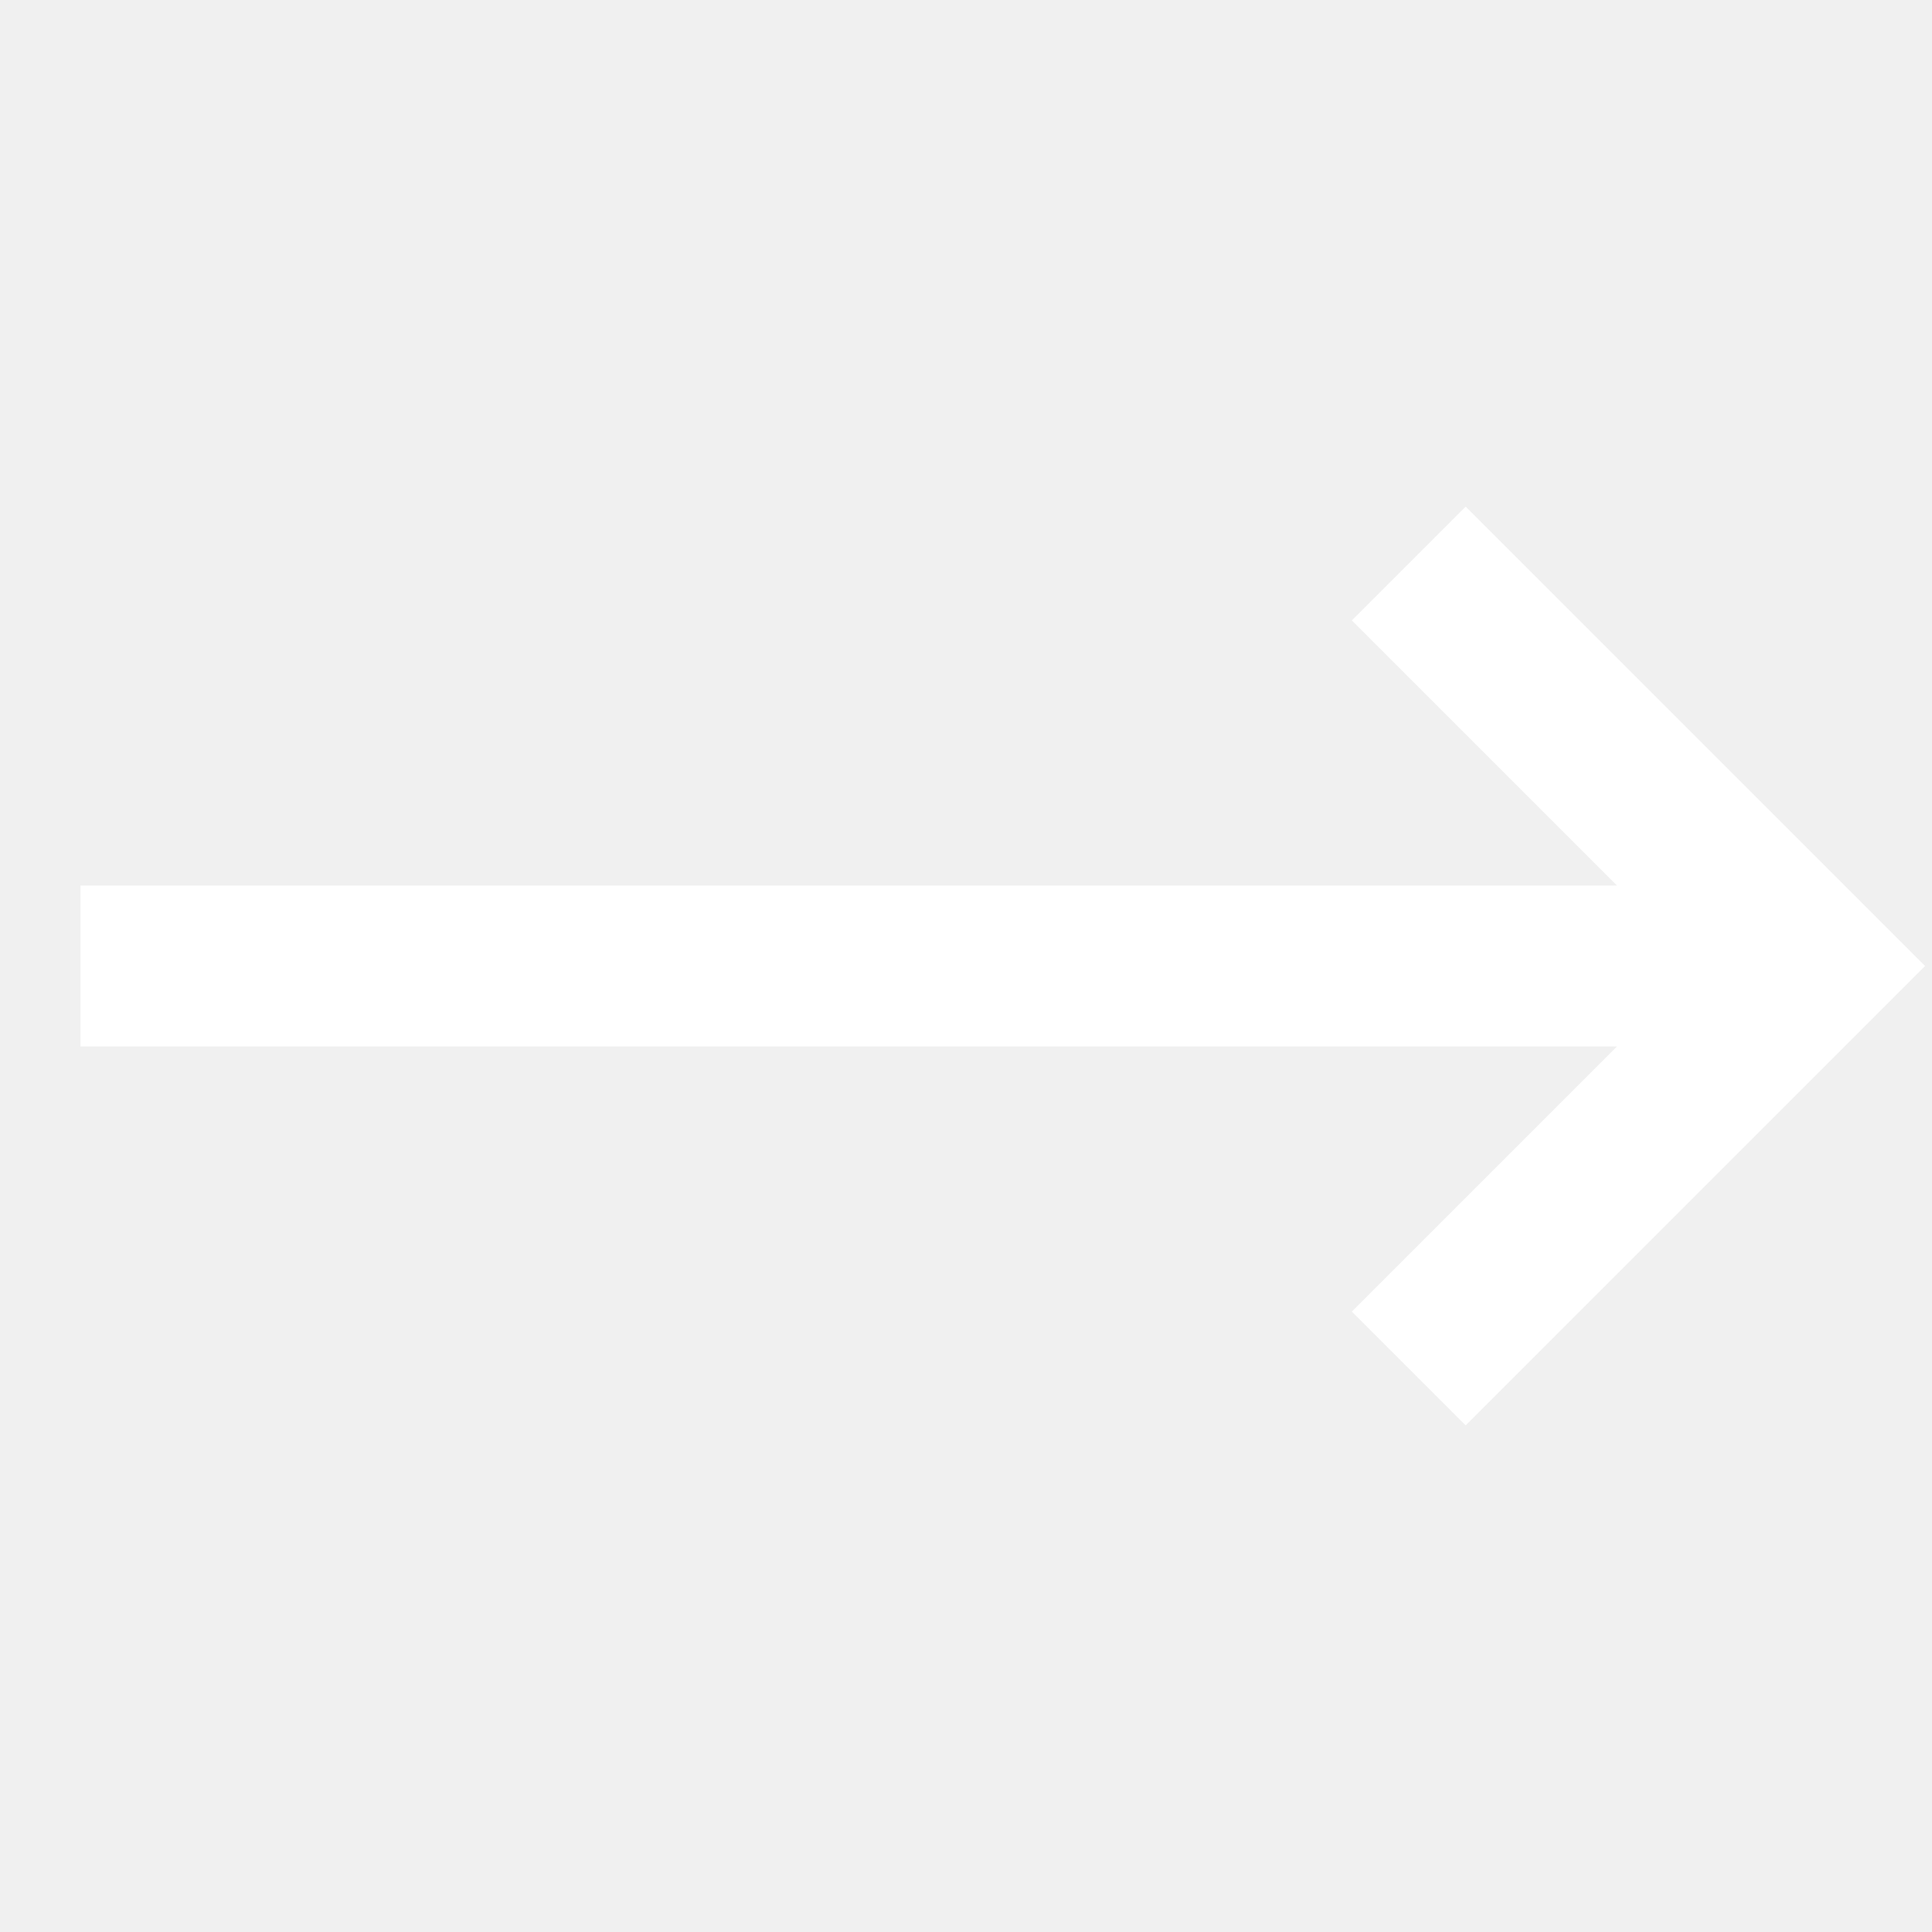
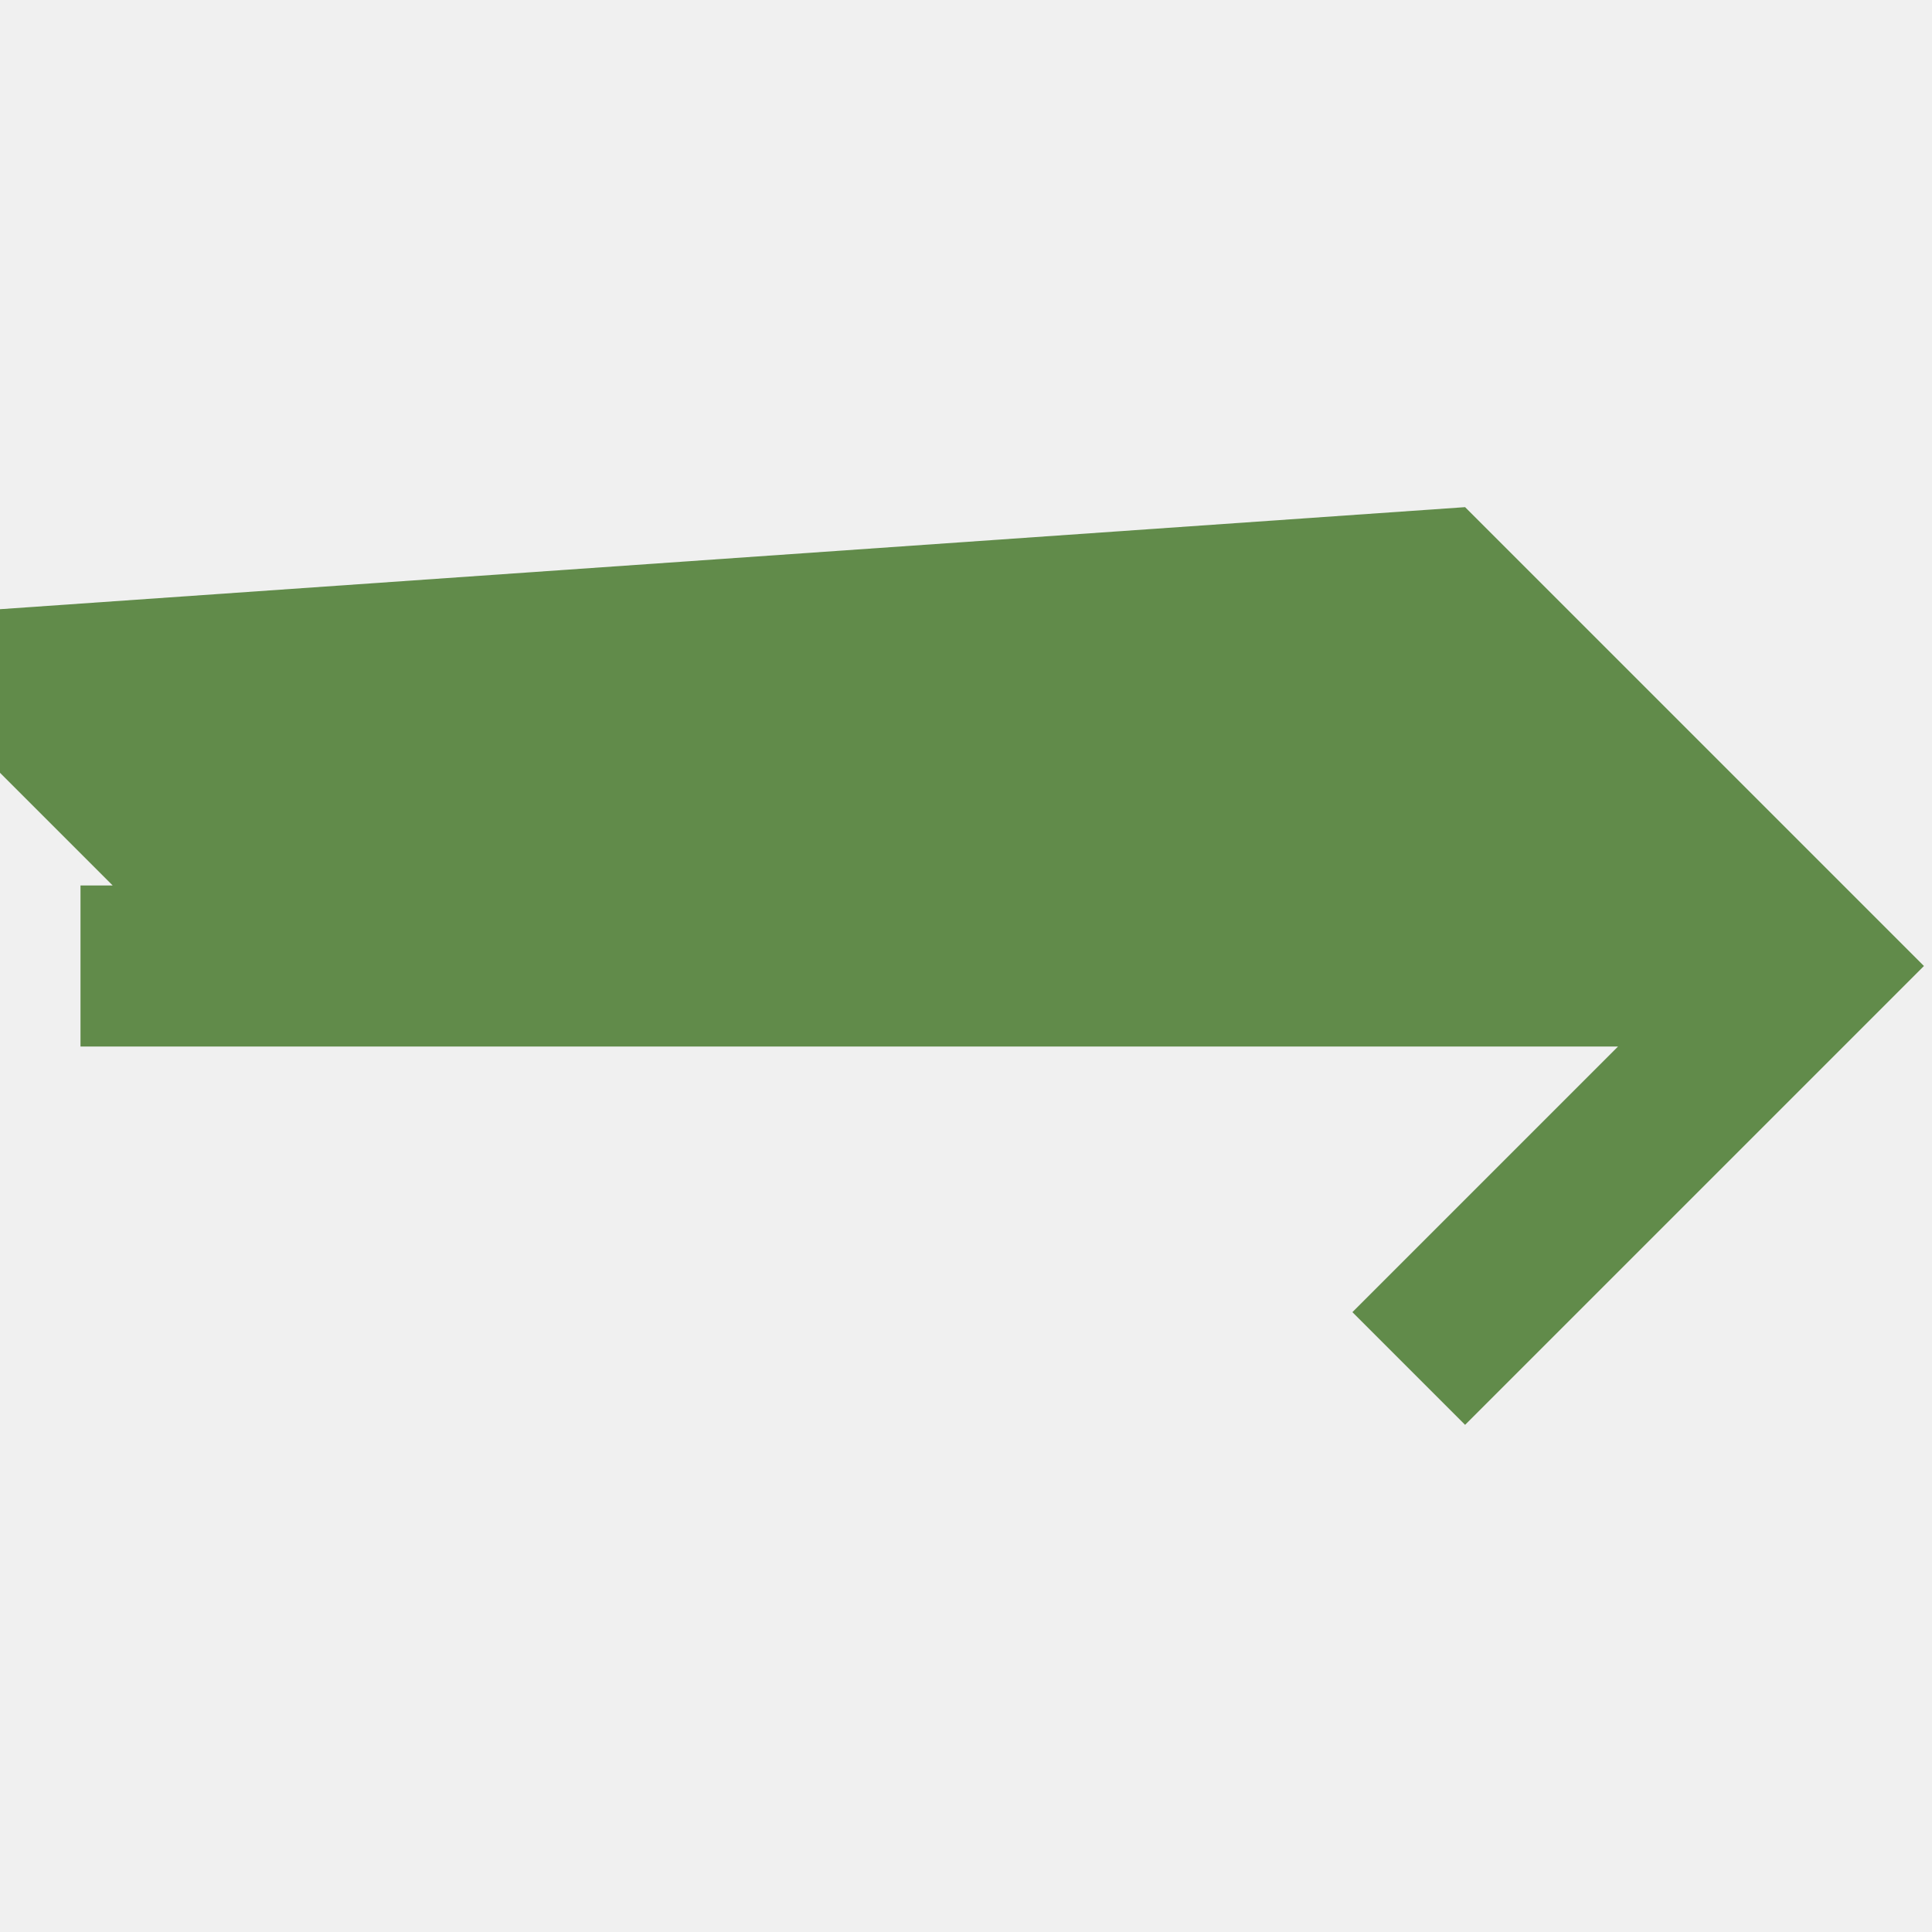
- <svg xmlns="http://www.w3.org/2000/svg" width="24" height="24" viewBox="0 0 24 24" fill="none">
-   <path fill-rule="evenodd" clip-rule="evenodd" d="M18.207 6.293L23.207 11.293L23.914 12L23.207 12.707L18.207 17.707L16.793 16.293L20.086 13H20.051H20.006H19.96H19.914H19.869H19.823H19.778H19.732H19.687H19.642H19.597H19.552H19.507H19.462H19.417H19.372H19.328H19.283H19.238H19.194H19.15H19.105H19.061H19.017H18.973H18.929H18.885H18.841H18.797H18.753H18.709H18.666H18.622H18.579H18.535H18.492H18.449H18.405H18.362H18.319H18.276H18.233H18.19H18.147H18.105H18.062H18.019H17.976H17.934H17.891H17.849H17.807H17.764H17.722H17.68H17.638H17.596H17.553H17.512H17.47H17.428H17.386H17.344H17.302H17.261H17.219H17.178H17.136H17.095H17.053H17.012H16.971H16.93H16.888H16.847H16.806H16.765H16.724H16.683H16.642H16.602H16.561H16.52H16.479H16.439H16.398H16.358H16.317H16.277H16.236H16.196H16.156H16.115H16.075H16.035H15.995H15.955H15.915H15.874H15.835H15.795H15.755H15.715H15.675H15.635H15.595H15.556H15.516H15.476H15.437H15.397H15.358H15.318H15.279H15.239H15.2H15.161H15.121H15.082H15.043H15.004H14.964H14.925H14.886H14.847H14.808H14.769H14.73H14.691H14.652H14.613H14.574H14.536H14.497H14.458H14.419H14.38H14.342H14.303H14.264H14.226H14.187H14.148H14.11H14.071H14.033H13.994H13.956H13.917H13.879H13.841H13.802H13.764H13.726H13.687H13.649H13.611H13.572H13.534H13.496H13.458H13.419H13.381H13.343H13.305H13.267H13.229H13.191H13.152H13.114H13.076H13.038H13H12.962H12.924H12.886H12.848H12.81H12.772H12.734H12.696H12.659H12.621H12.583H12.545H12.507H12.469H12.431H12.393H12.355H12.318H12.28H12.242H12.204H12.166H12.128H12.09H12.053H12.015H11.977H11.939H11.901H11.864H11.826H11.788H11.75H11.712H11.674H11.636H11.599H11.561H11.523H11.485H11.447H11.41H11.372H11.334H11.296H11.258H11.22H11.182H11.145H11.107H11.069H11.031H10.993H10.955H10.917H10.879H10.841H10.804H10.766H10.728H10.69H10.652H10.614H10.576H10.538H10.5H10.462H10.424H10.386H10.348H10.309H10.271H10.233H10.195H10.157H10.119H10.081H10.042H10.004H9.966H9.928H9.889H9.851H9.813H9.775H9.736H9.698H9.659H9.621H9.583H9.544H9.506H9.467H9.429H9.39H9.352H9.313H9.274H9.236H9.197H9.158H9.12H9.081H9.042H9.003H8.965H8.926H8.887H8.848H8.809H8.77H8.731H8.692H8.653H8.614H8.575H8.536H8.496H8.457H8.418H8.379H8.339H8.3H8.261H8.221H8.182H8.142H8.103H8.063H8.024H7.984H7.944H7.905H7.865H7.825H7.785H7.745H7.705H7.665H7.625H7.585H7.545H7.505H7.465H7.425H7.385H7.344H7.304H7.264H7.223H7.183H7.142H7.102H7.061H7.021H6.98H6.939H6.898H6.858H6.817H6.776H6.735H6.694H6.653H6.612H6.57H6.529H6.488H6.447H6.405H6.364H6.322H6.281H6.239H6.197H6.156H6.114H6.072H6.03H5.988H5.946H5.904H5.862H5.82H5.778H5.736H5.693H5.651H5.609H5.566H5.524H5.481H5.438H5.396H5.353H5.31H5.267H5.224H5.181H5.138H5.095H5.051H5.008H4.965H4.921H4.878H4.834H4.791H4.747H4.703H4.659H4.615H4.571H4.527H4.483H4.439H4.395H4.35H4.306H4.262H4.217H4.172H4.128H4.083H4.038H3.993H3.948H3.903H3.858H3.813H3.768H3.722H3.677H3.631H3.586H3.54H3.494H3.449H3.403H3.357H3.311H3.265H3.218H3.172H3.126H3.079H3.033H2.986H2.939H2.893H2.846H2.799H2.752H2.705H2.658H2.61H2.563H2.515H2.468H2.42H2.373H2.325H2.277H2.229H2.181H2.133H2.084H2.036H1.988H1.939H1.891H1.842H1.793H1.744H1.695H1.646H1.597H1.548H1.499H1.449H1.4H1.35H1.3H1.25H1.201H1.151H1.1H1.05H1V11H1.05H1.1H1.151H1.201H1.25H1.3H1.35H1.4H1.449H1.499H1.548H1.597H1.646H1.695H1.744H1.793H1.842H1.891H1.939H1.988H2.036H2.084H2.133H2.181H2.229H2.277H2.325H2.373H2.42H2.468H2.515H2.563H2.61H2.658H2.705H2.752H2.799H2.846H2.893H2.939H2.986H3.033H3.079H3.126H3.172H3.218H3.265H3.311H3.357H3.403H3.449H3.494H3.54H3.586H3.631H3.677H3.722H3.768H3.813H3.858H3.903H3.948H3.993H4.038H4.083H4.128H4.172H4.217H4.262H4.306H4.35H4.395H4.439H4.483H4.527H4.571H4.615H4.659H4.703H4.747H4.791H4.834H4.878H4.921H4.965H5.008H5.051H5.095H5.138H5.181H5.224H5.267H5.31H5.353H5.396H5.438H5.481H5.524H5.566H5.609H5.651H5.693H5.736H5.778H5.82H5.862H5.904H5.946H5.988H6.03H6.072H6.114H6.156H6.197H6.239H6.281H6.322H6.364H6.405H6.447H6.488H6.529H6.57H6.612H6.653H6.694H6.735H6.776H6.817H6.858H6.898H6.939H6.98H7.021H7.061H7.102H7.142H7.183H7.223H7.264H7.304H7.344H7.385H7.425H7.465H7.505H7.545H7.585H7.625H7.665H7.705H7.745H7.785H7.825H7.865H7.905H7.944H7.984H8.024H8.063H8.103H8.142H8.182H8.221H8.261H8.3H8.339H8.379H8.418H8.457H8.496H8.536H8.575H8.614H8.653H8.692H8.731H8.77H8.809H8.848H8.887H8.926H8.965H9.003H9.042H9.081H9.12H9.158H9.197H9.236H9.274H9.313H9.352H9.39H9.429H9.467H9.506H9.544H9.583H9.621H9.659H9.698H9.736H9.775H9.813H9.851H9.889H9.928H9.966H10.004H10.042H10.081H10.119H10.157H10.195H10.233H10.271H10.309H10.348H10.386H10.424H10.462H10.5H10.538H10.576H10.614H10.652H10.69H10.728H10.766H10.804H10.841H10.879H10.917H10.955H10.993H11.031H11.069H11.107H11.145H11.182H11.22H11.258H11.296H11.334H11.372H11.41H11.447H11.485H11.523H11.561H11.599H11.636H11.674H11.712H11.75H11.788H11.826H11.864H11.901H11.939H11.977H12.015H12.053H12.09H12.128H12.166H12.204H12.242H12.28H12.318H12.355H12.393H12.431H12.469H12.507H12.545H12.583H12.621H12.659H12.696H12.734H12.772H12.81H12.848H12.886H12.924H12.962H13H13.038H13.076H13.114H13.152H13.191H13.229H13.267H13.305H13.343H13.381H13.419H13.458H13.496H13.534H13.572H13.611H13.649H13.687H13.726H13.764H13.802H13.841H13.879H13.917H13.956H13.994H14.033H14.071H14.11H14.148H14.187H14.226H14.264H14.303H14.342H14.38H14.419H14.458H14.497H14.536H14.574H14.613H14.652H14.691H14.73H14.769H14.808H14.847H14.886H14.925H14.964H15.004H15.043H15.082H15.121H15.161H15.2H15.239H15.279H15.318H15.358H15.397H15.437H15.476H15.516H15.556H15.595H15.635H15.675H15.715H15.755H15.795H15.835H15.874H15.915H15.955H15.995H16.035H16.075H16.115H16.156H16.196H16.236H16.277H16.317H16.358H16.398H16.439H16.479H16.52H16.561H16.602H16.642H16.683H16.724H16.765H16.806H16.847H16.888H16.93H16.971H17.012H17.053H17.095H17.136H17.178H17.219H17.261H17.302H17.344H17.386H17.428H17.47H17.512H17.553H17.596H17.638H17.68H17.722H17.764H17.807H17.849H17.891H17.934H17.976H18.019H18.062H18.105H18.147H18.19H18.233H18.276H18.319H18.362H18.405H18.449H18.492H18.535H18.579H18.622H18.666H18.709H18.753H18.797H18.841H18.885H18.929H18.973H19.017H19.061H19.105H19.15H19.194H19.238H19.283H19.328H19.372H19.417H19.462H19.507H19.552H19.597H19.642H19.687H19.732H19.778H19.823H19.869H19.914H19.96H20.006H20.051H20.086L16.793 7.707L18.207 6.293Z" fill="white" />
+ <svg xmlns="http://www.w3.org/2000/svg" version="1.1" id="Layer_1" x="0px" y="0px" viewBox="0 0 24 24" style="enable-background:new 0 0 24 24;" xml:space="preserve">
+   <style type="text/css">
+ 	.st0{fill-rule:evenodd;clip-rule:evenodd;fill:#618B4A;}
+ </style>
+   <path class="st0" d="M18.2,6.3l5,5l0.7,0.7l-0.7,0.7l-5,5l-1.4-1.4l3.3-3.3h0h0h0h0h0h0h0h0h0h0h0h0h0h0h0h0h0h0h0h0h0h0h0h0h0h0h0  h0h0h0h0h0h0h0h0h0h0h0h0h0h0h0h0h0h0h0h0h0h0h0h0h0h0h0h0h0h0h0h0h0h0h0h0h0h0h0h0h0h0h0h0h0h0h0h0h0h0h0h0h0h0h0h0h0h0h0h0h0h0h0  h0h0h0h0h0h0h0h0h0h0h0h0h0h0h0h0h0h0h0h0h0h0h0h0h0h0h0h0h0h0h0h0h0h0h0h0h0h0h0h0h0h0h0h0h0h0h0h0h0h0h0h0h0h0h0h0h0h0h0h0h0h0h0  h0h0h0h0h0h0h0h0h0h0h0h0h0h0h0h0h0h0h0h0h0h0h0h0h0h0h0h0h0h0h0h0h0h0h0h0h0h0h0h0h0h0h0h0h0h0h0h0h0h0h0h0h0h0h0h0h0h0h0h0h0h0h0  h0h0h0h0h0h0h0h0h0h0h0h0h0h0h0h0h0h0h0h0h0h0h0h0h0h0h0h0h0h0h0h0h0h0h0h0h0h0h0h0h0h0h0h0h0h0h0h0h0h0h0h0h0h0h0h0h0h0h0h0h0h0h0  h0h0h0h0h0h0h0h0h0h0h0h0h0h0h0h0h0h0h0h0h0h0h0h0h0h0h0h0h0h0h0h0h0h0h0h0h0h0h0h0h0h0h0h0h0h0h0h0h0h0h0h0h0h0h0h0h0h0h0h0h0h0h0  h0h0h0h0h0h0h0h0h0h0h0h0h0h0h0h0h0h0h0h0h0h0h0h0h0h0h0h0h0h0h0h0h0h0h0h0h0h0h0h0h0h0h0h0h0h0h0h0h0h0h0h0h0h0h0h0h0h0h0h0h0h0h0  h0h0h0h0h0h0h0h0h0h0h0h0h0h0h0h0h0h0h0h0h0h0h0h0h0h0h0h0h0h0h0h0h0h0h0h0h0h0h0h0h0h0h0h0h0h0h0h0h0h0h0h0h0H1.2H1.1H1.1H1v-2h0.1  h0.1h0.1h0.1h0h0h0h0h0h0h0h0h0h0h0h0h0h0h0h0h0h0h0h0h0h0h0h0h0h0h0h0h0h0h0h0h0h0h0h0h0h0h0h0h0h0h0h0h0h0h0h0h0h0h0h0h0h0h0h0h0  h0h0h0h0h0h0h0h0h0h0h0h0h0h0h0h0h0h0h0h0h0h0h0h0h0h0h0h0h0h0h0h0h0h0h0h0h0h0h0h0h0h0h0h0h0h0h0h0h0h0h0h0h0h0h0h0h0h0h0h0h0h0h0  h0h0h0h0h0h0h0h0h0h0h0h0h0h0h0h0h0h0h0h0h0h0h0h0h0h0h0h0h0h0h0h0h0h0h0h0h0h0h0h0h0h0h0h0h0h0h0h0h0h0h0h0h0h0h0h0h0h0h0h0h0h0h0  h0h0h0h0h0h0h0h0h0h0h0h0h0h0h0h0h0h0h0h0h0h0h0h0h0h0h0h0h0h0h0h0h0h0h0h0h0h0h0h0h0h0h0h0h0h0h0h0h0h0h0h0h0h0h0h0h0h0h0h0h0h0h0  h0h0h0h0h0h0h0h0h0h0h0h0h0h0h0h0h0h0h0h0h0h0h0h0h0h0h0h0h0h0h0h0h0h0h0h0h0h0h0h0h0h0h0h0h0h0h0h0h0h0h0h0h0h0h0h0h0h0h0h0h0h0h0  h0h0h0h0h0h0h0h0h0h0h0h0h0h0h0h0h0h0h0h0h0h0h0h0h0h0h0h0h0h0h0h0h0h0h0h0h0h0h0h0h0h0h0h0h0h0h0h0h0h0h0h0h0h0h0h0h0h0h0h0h0h0h0  h0h0h0h0h0h0h0h0h0h0h0h0h0h0h0h0h0h0h0h0h0h0h0h0h0h0h0h0h0h0h0h0h0h0h0h0h0h0h0h0h0h0h0h0h0h0h0h0h0h0h0h0h0h0h0h0h0h0h0h0h0h0h0  h0h0h0h0h0h0h0h0h0h0h0h0h0h0h0h0h0h0h0h0h0h0h0l-3.3-3.3L18.2,6.3z" />
</svg>
